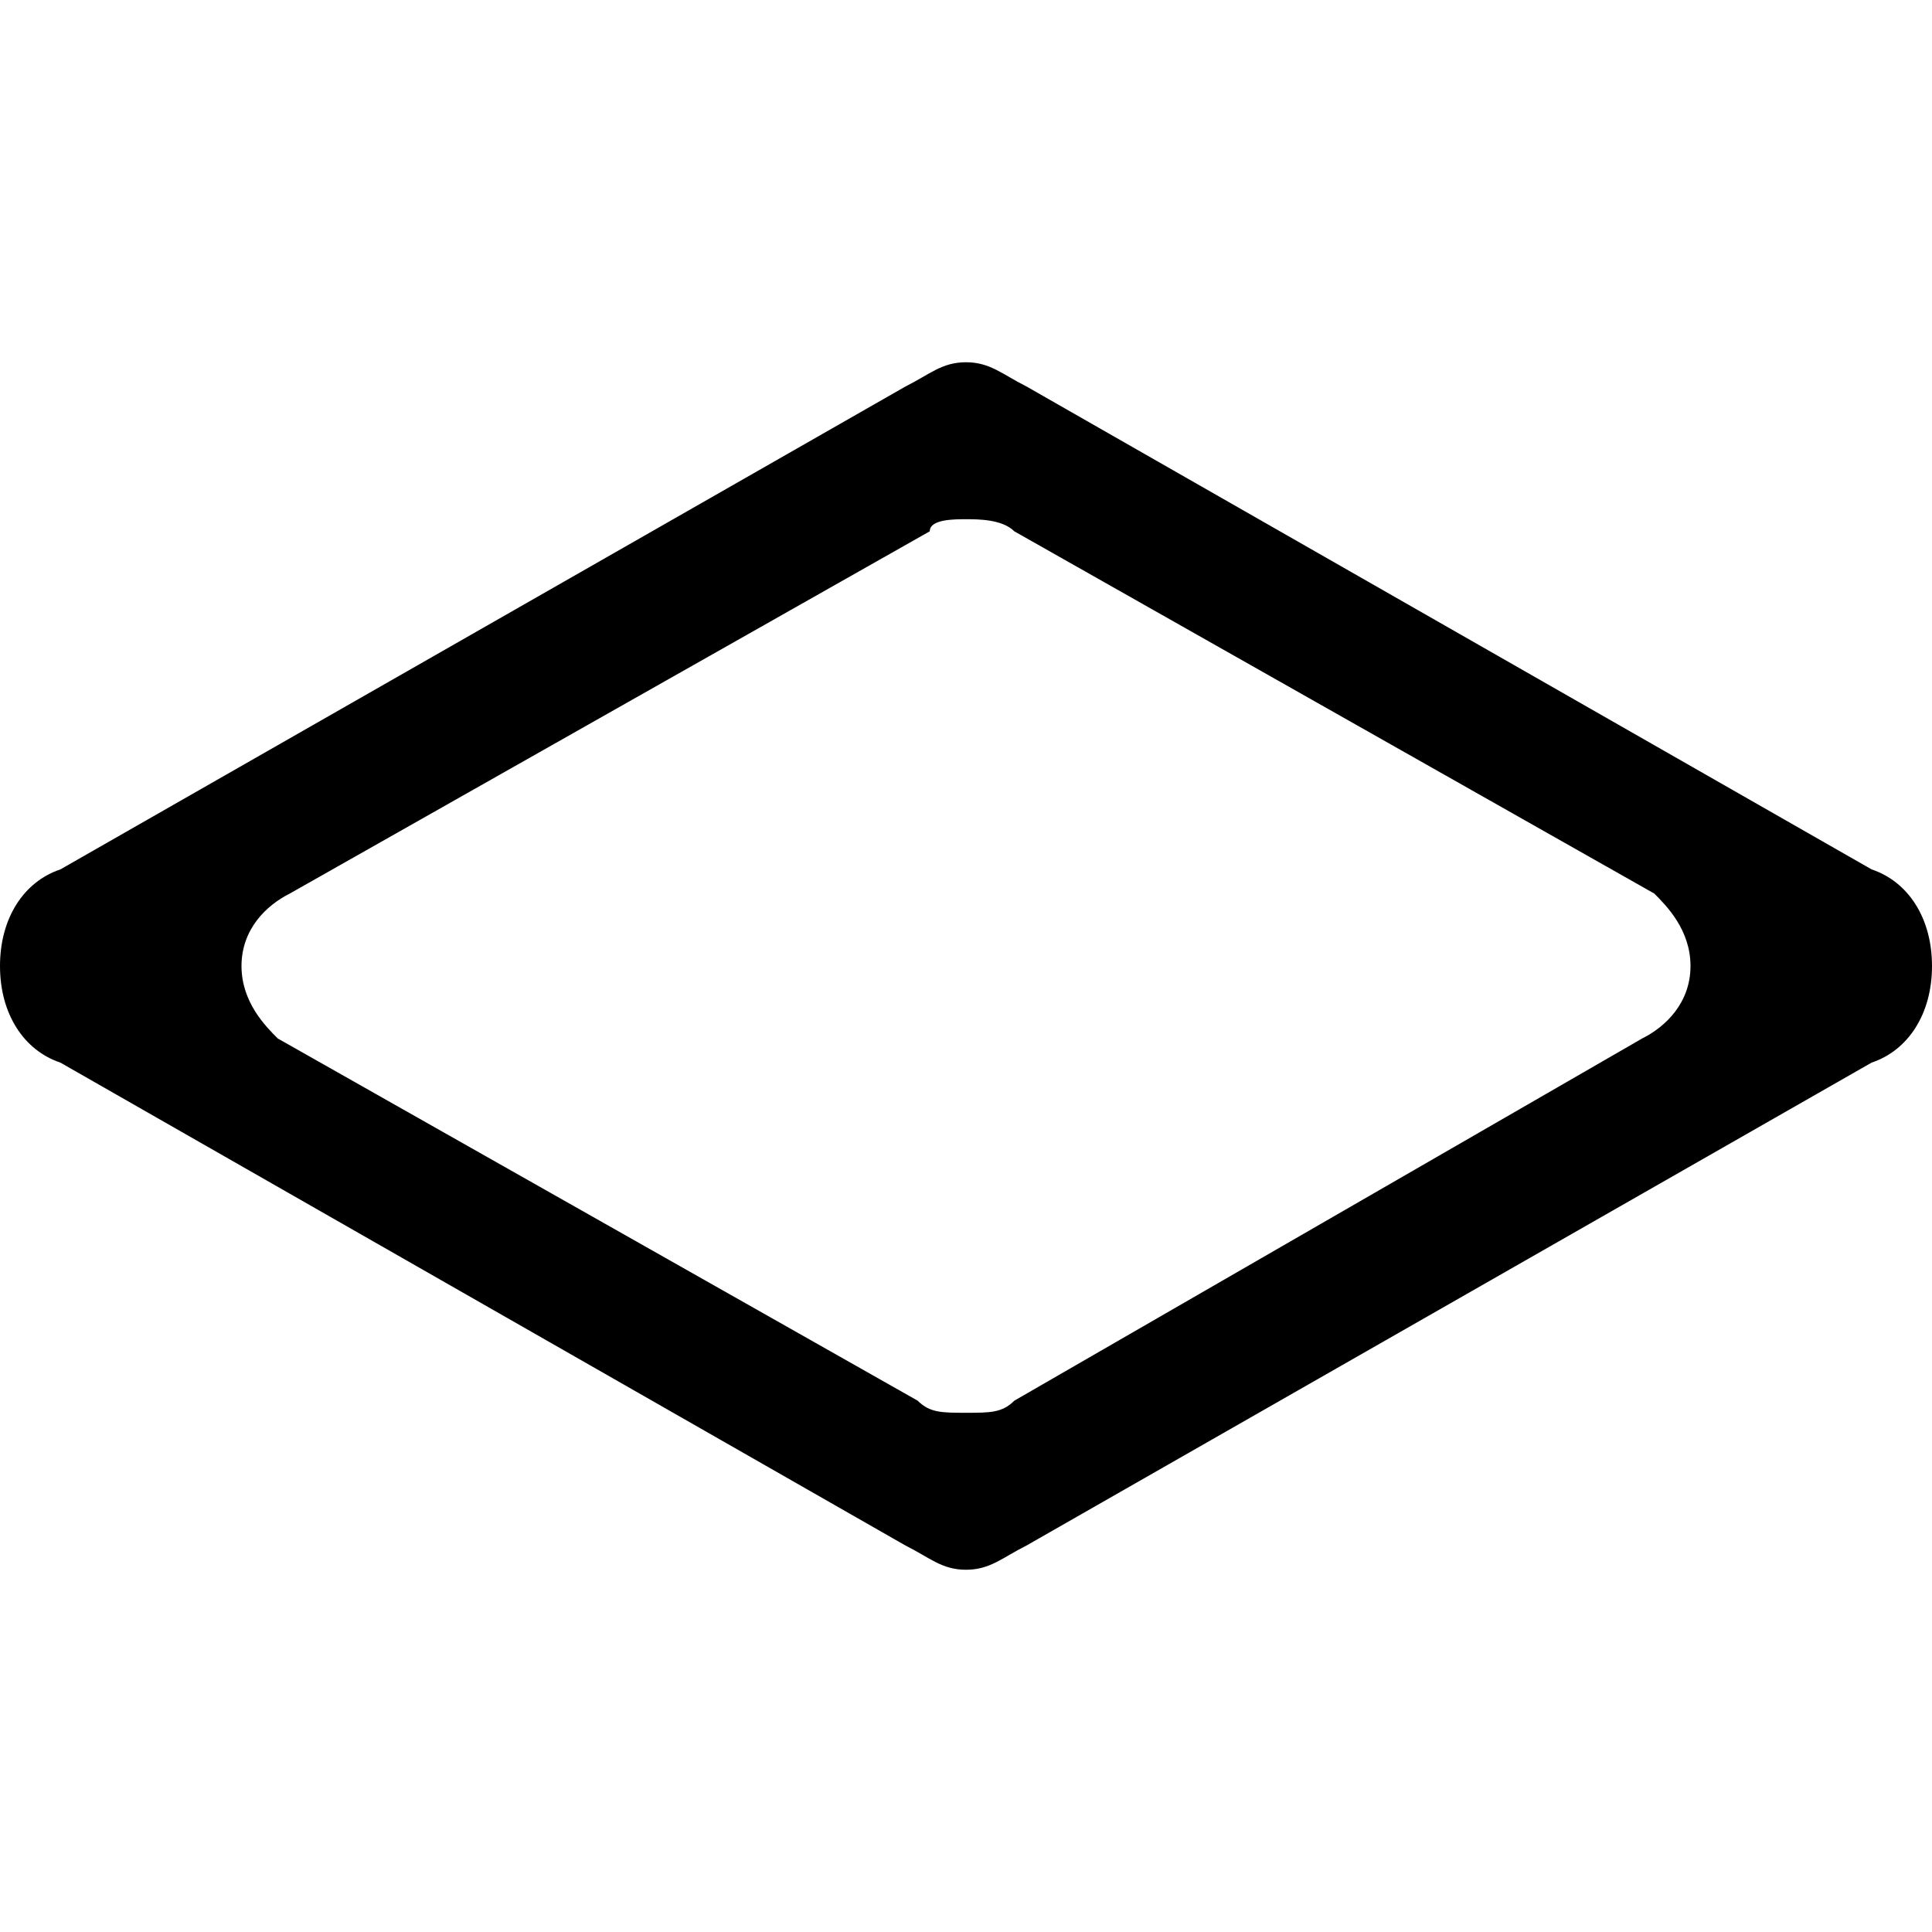
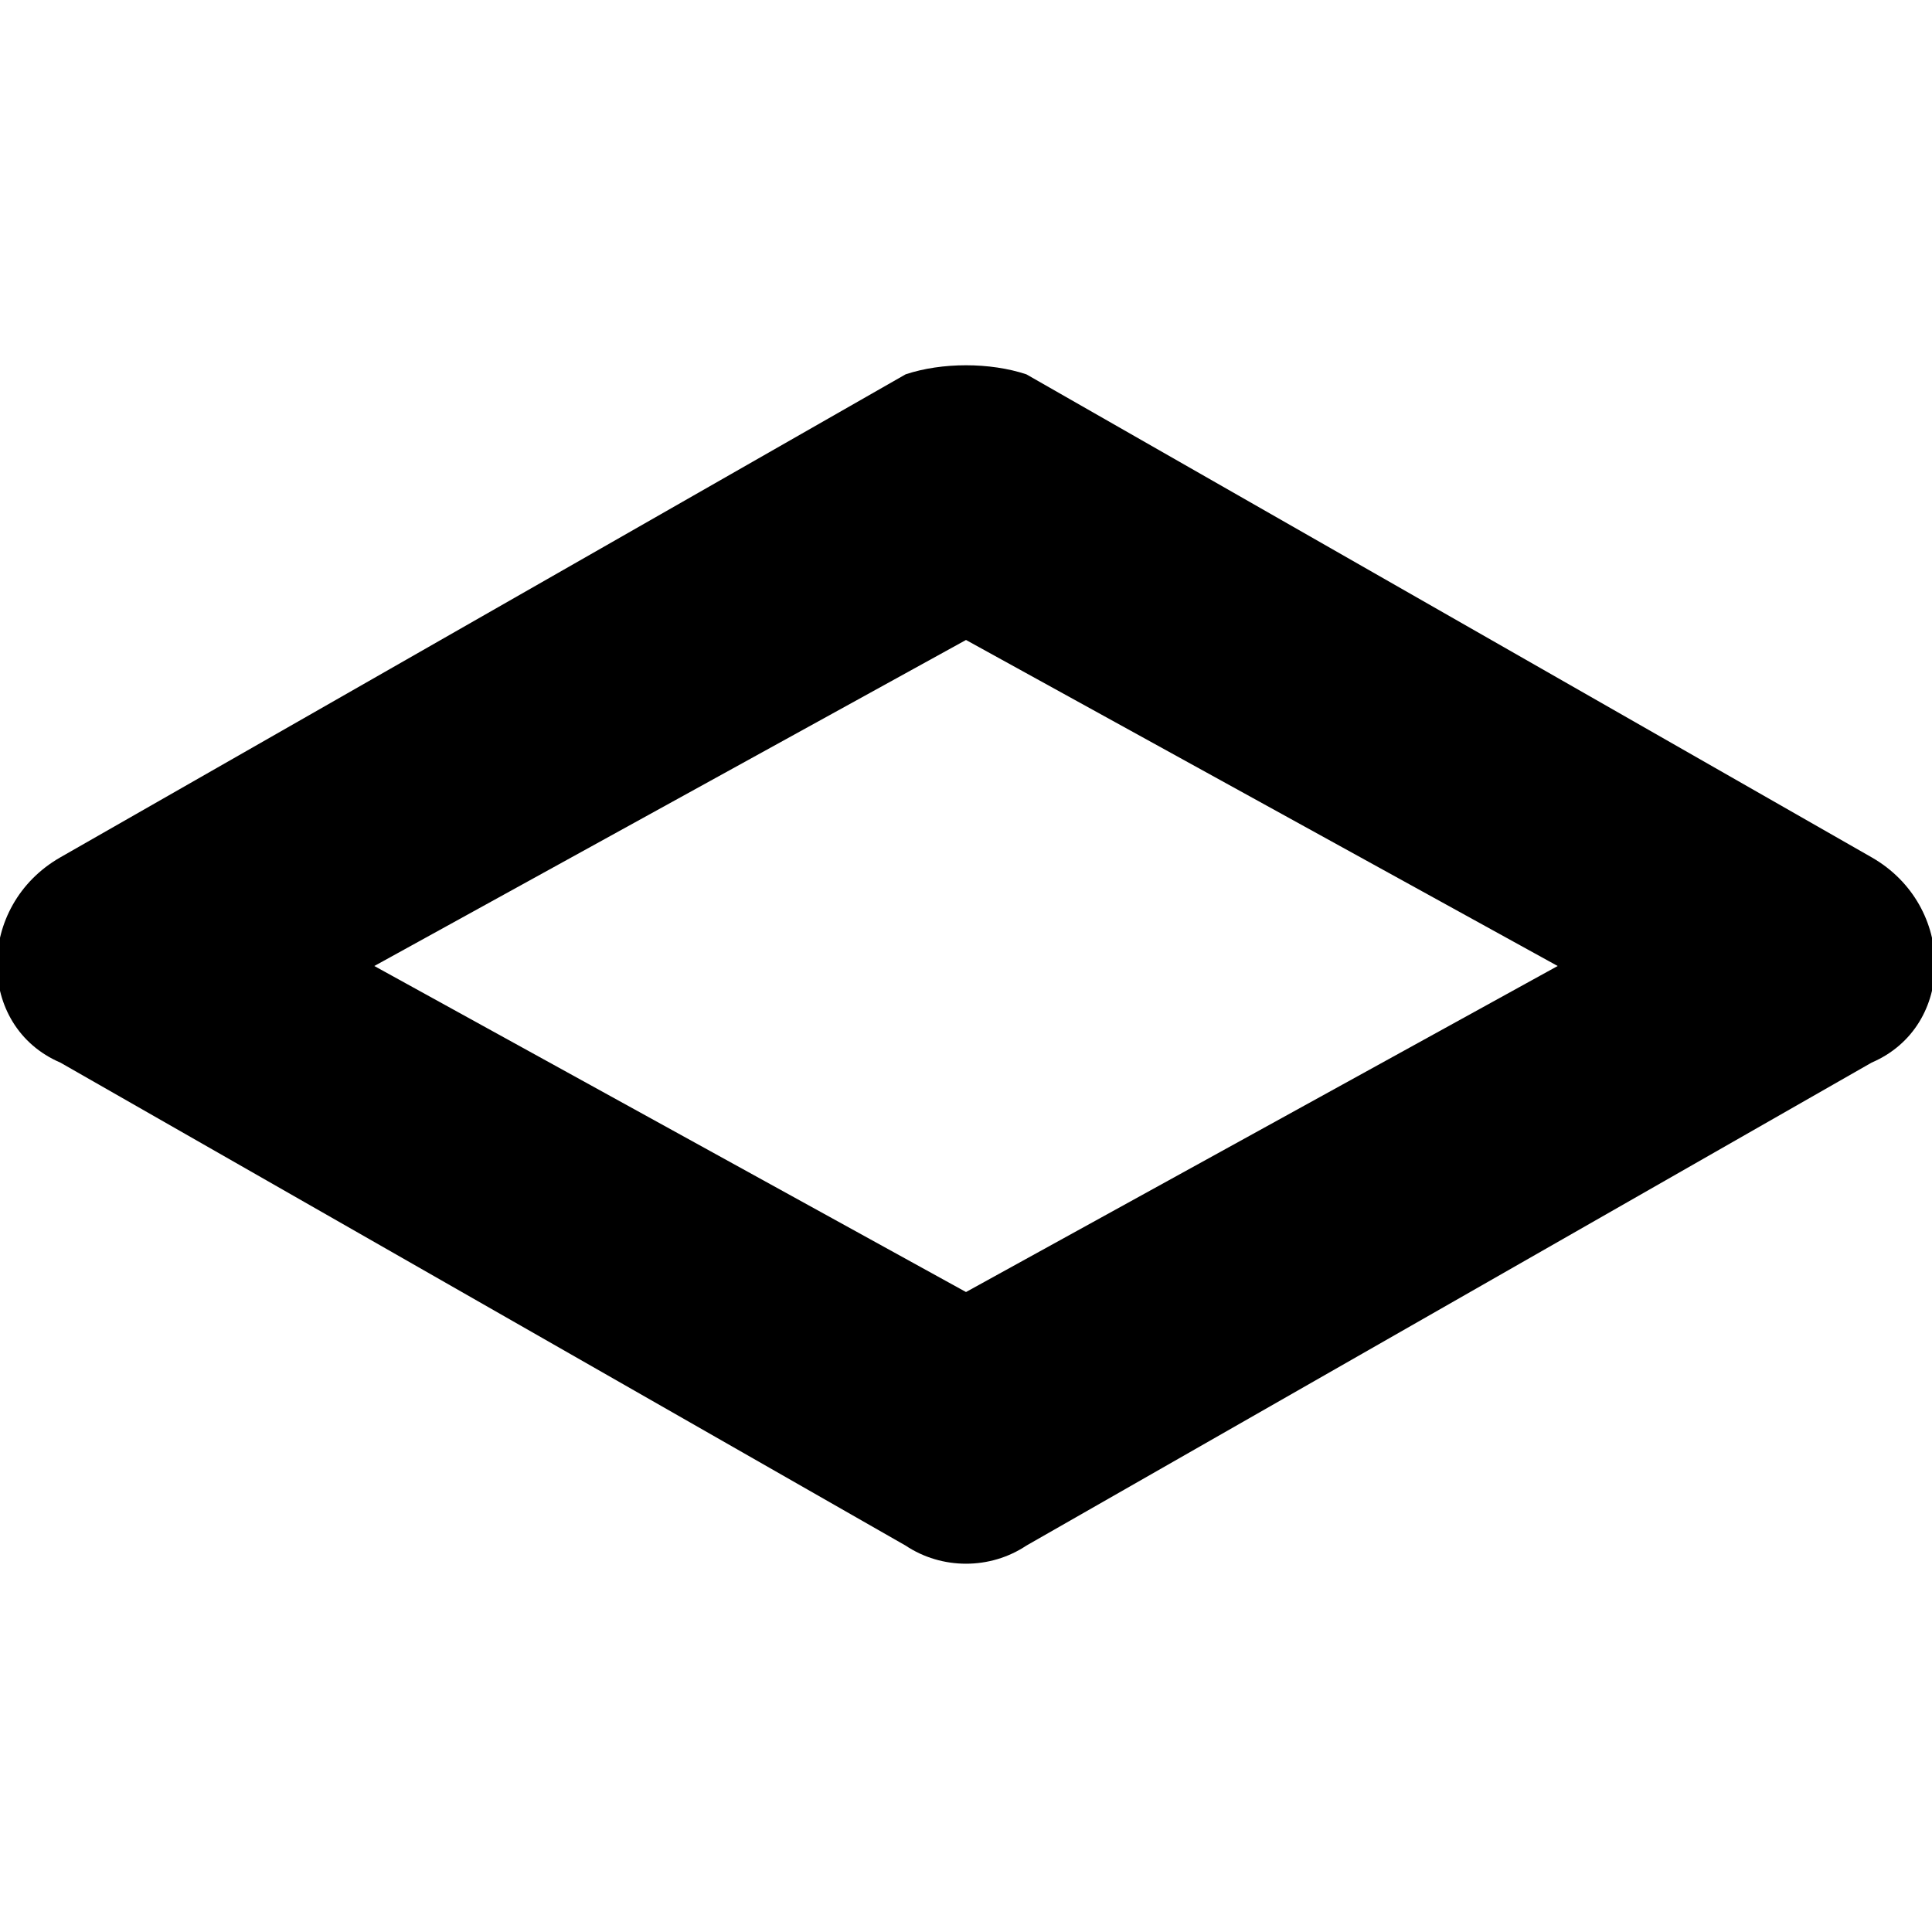
<svg xmlns="http://www.w3.org/2000/svg" version="1.1" id="Layer_1" x="0px" y="0px" viewBox="0 0 16 16" style="enable-background:new 0 0 16 16;" xml:space="preserve">
-   <path fill-rule="evenodd" clip-rule="evenodd" d="M16,8c0-0.4-0.2-0.7-0.5-0.8l0,0l-7-4l0,0C8.3,3.1,8.2,3,8,3S7.7,3.1,7.5,3.2l0,0l-7,4l0,0C0.2,7.3,0,7.6,0,8  s0.2,0.7,0.5,0.8l0,0l7,4l0,0C7.7,12.9,7.8,13,8,13s0.3-0.1,0.5-0.2l0,0l7-4l0,0C15.8,8.7,16,8.4,16,8z M13.6,8.6L13.6,8.6l-5.2,3  l0,0c-0.1,0.1-0.2,0.1-0.4,0.1s-0.3,0-0.4-0.1l0,0l-5.3-3l0,0C2.2,8.5,2,8.3,2,8s0.2-0.5,0.4-0.6l0,0l5.3-3l0,0  C7.7,4.3,7.9,4.3,8,4.3s0.3,0,0.4,0.1l0,0l5.3,3l0,0C13.8,7.5,14,7.7,14,8S13.8,8.5,13.6,8.6z" />
+   <path fill-rule="evenodd" clip-rule="evenodd" d="M15.5,7.1l-7-4C8.2,3,7.8,3,7.5,3.1l-7,4c-0.7,0.4-0.7,1.4,0,1.7l7,4c0.3,0.2,0.7,0.2,1,0l7-4C16.2,8.5,16.2,7.5,15.5,7.1z    M8,10.7L3.1,8L8,5.3L12.9,8L8,10.7z" />
</svg>
